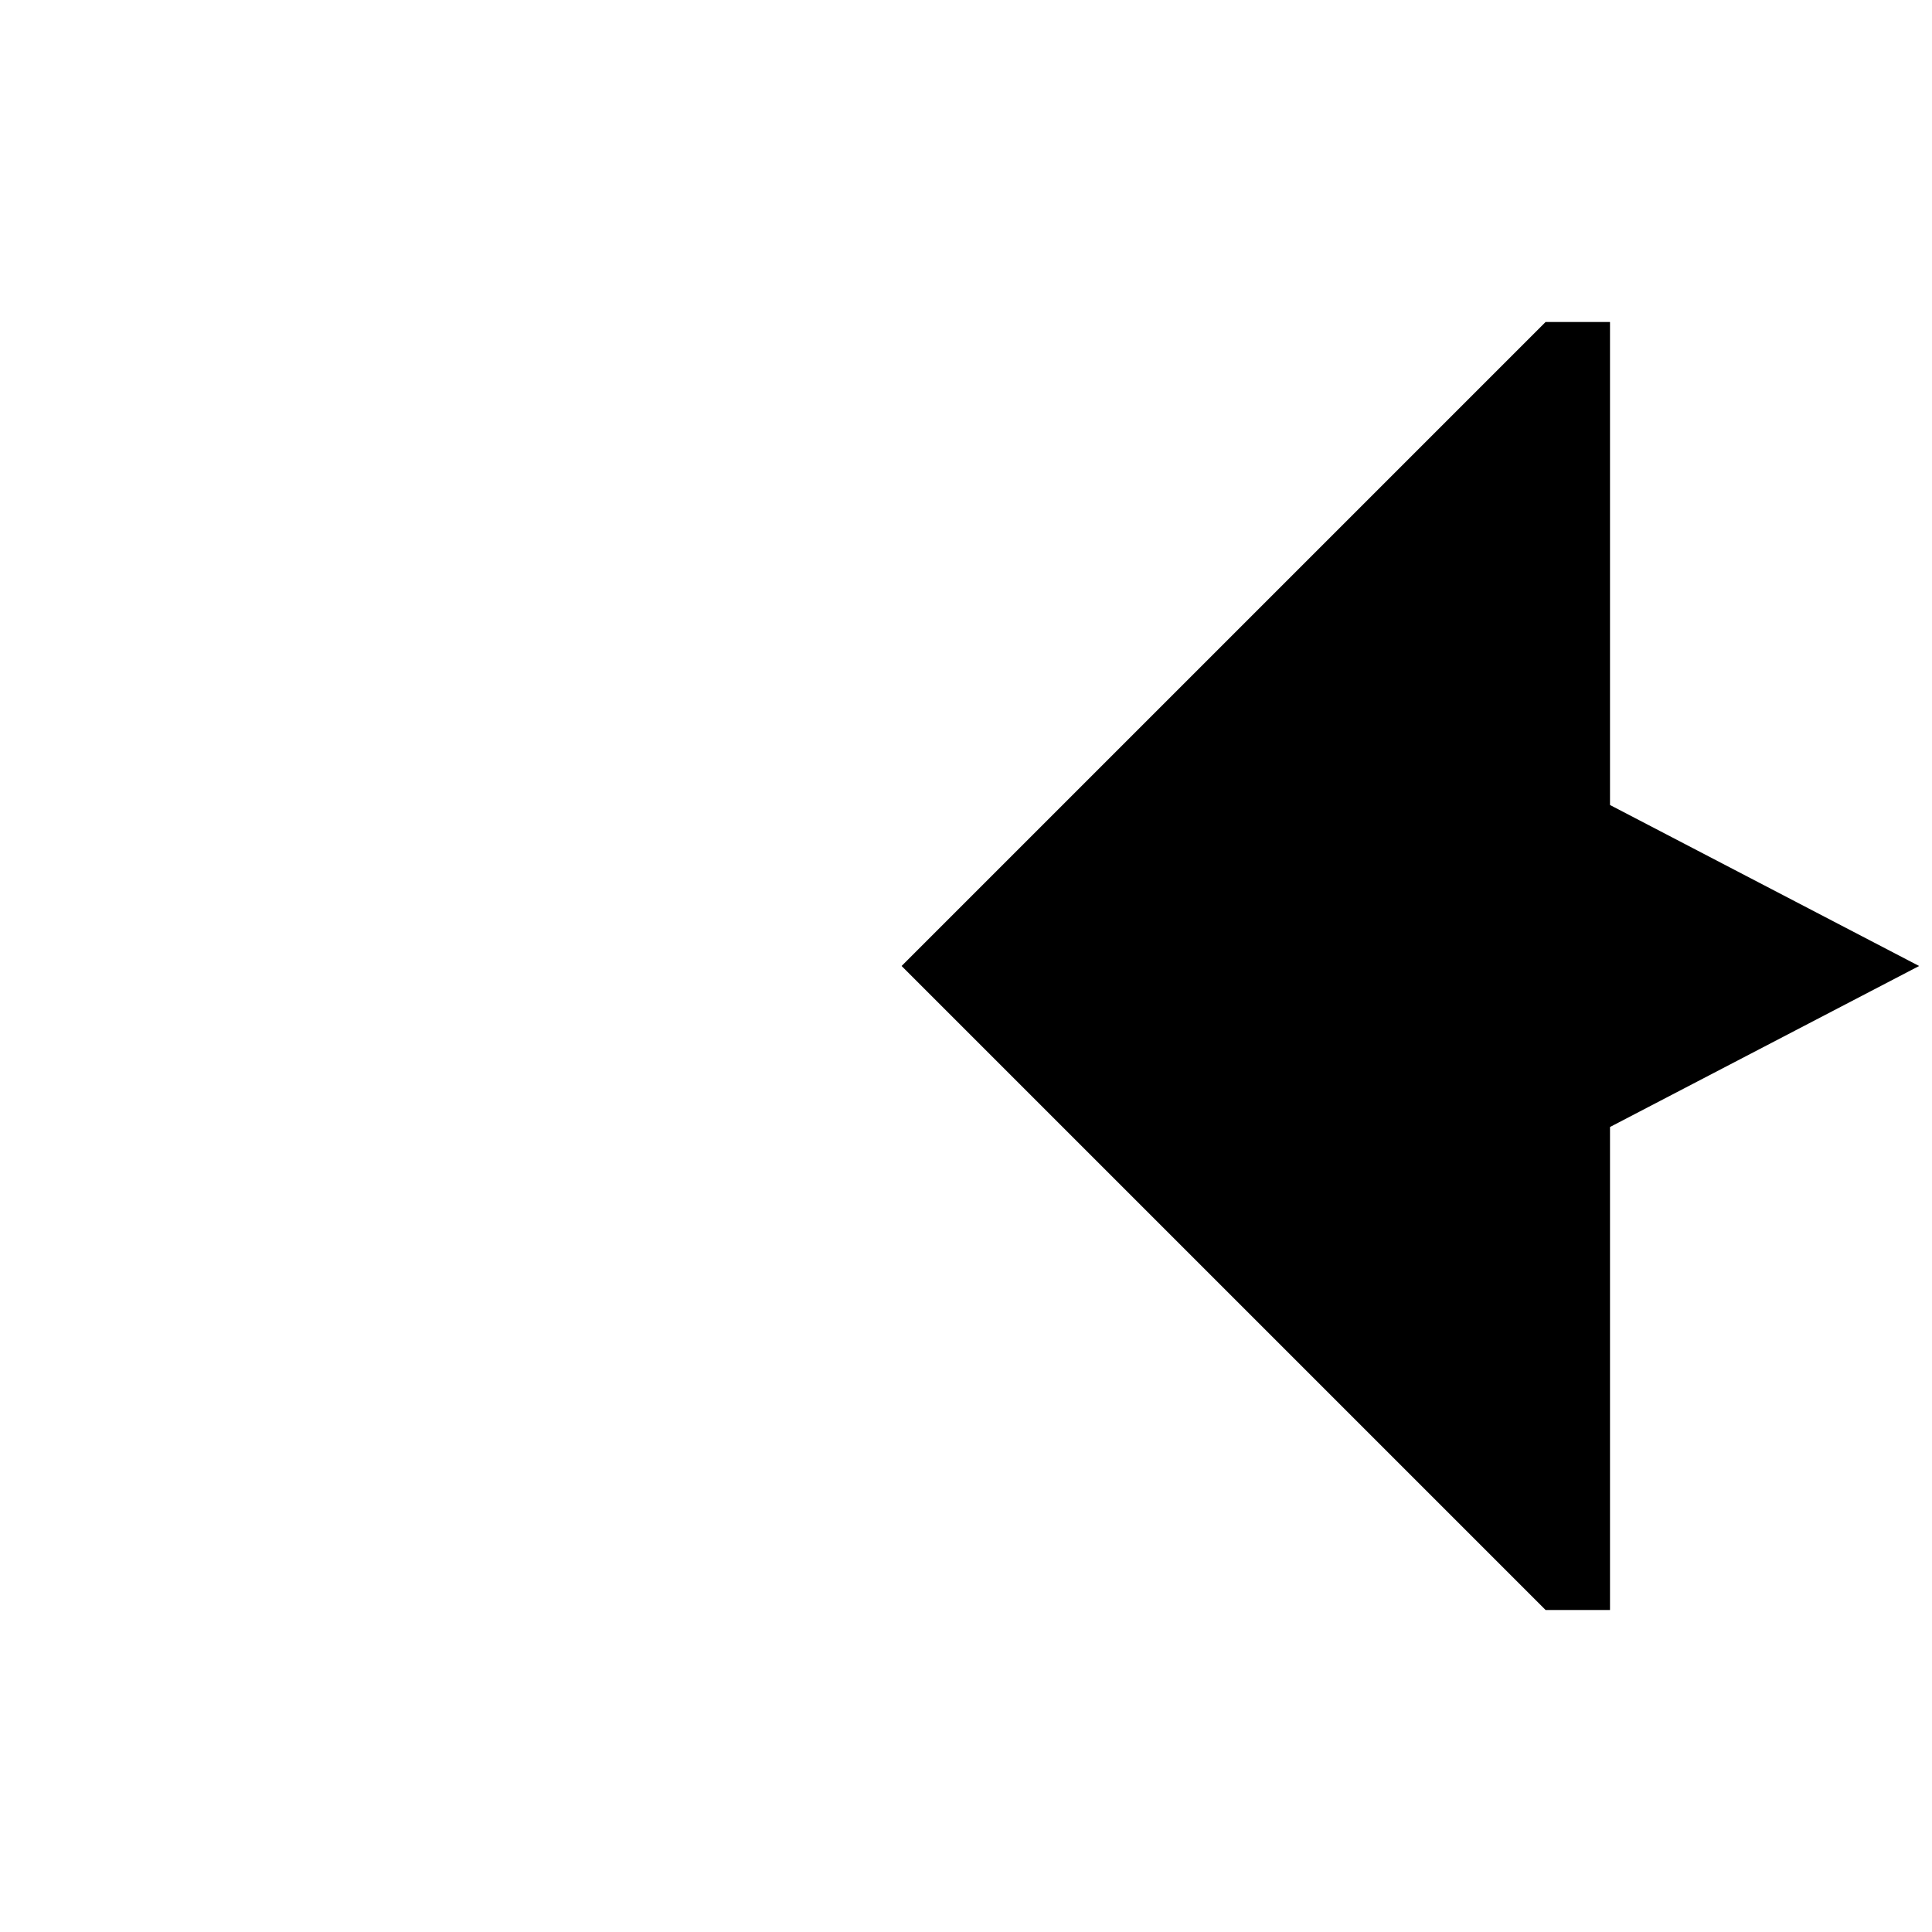
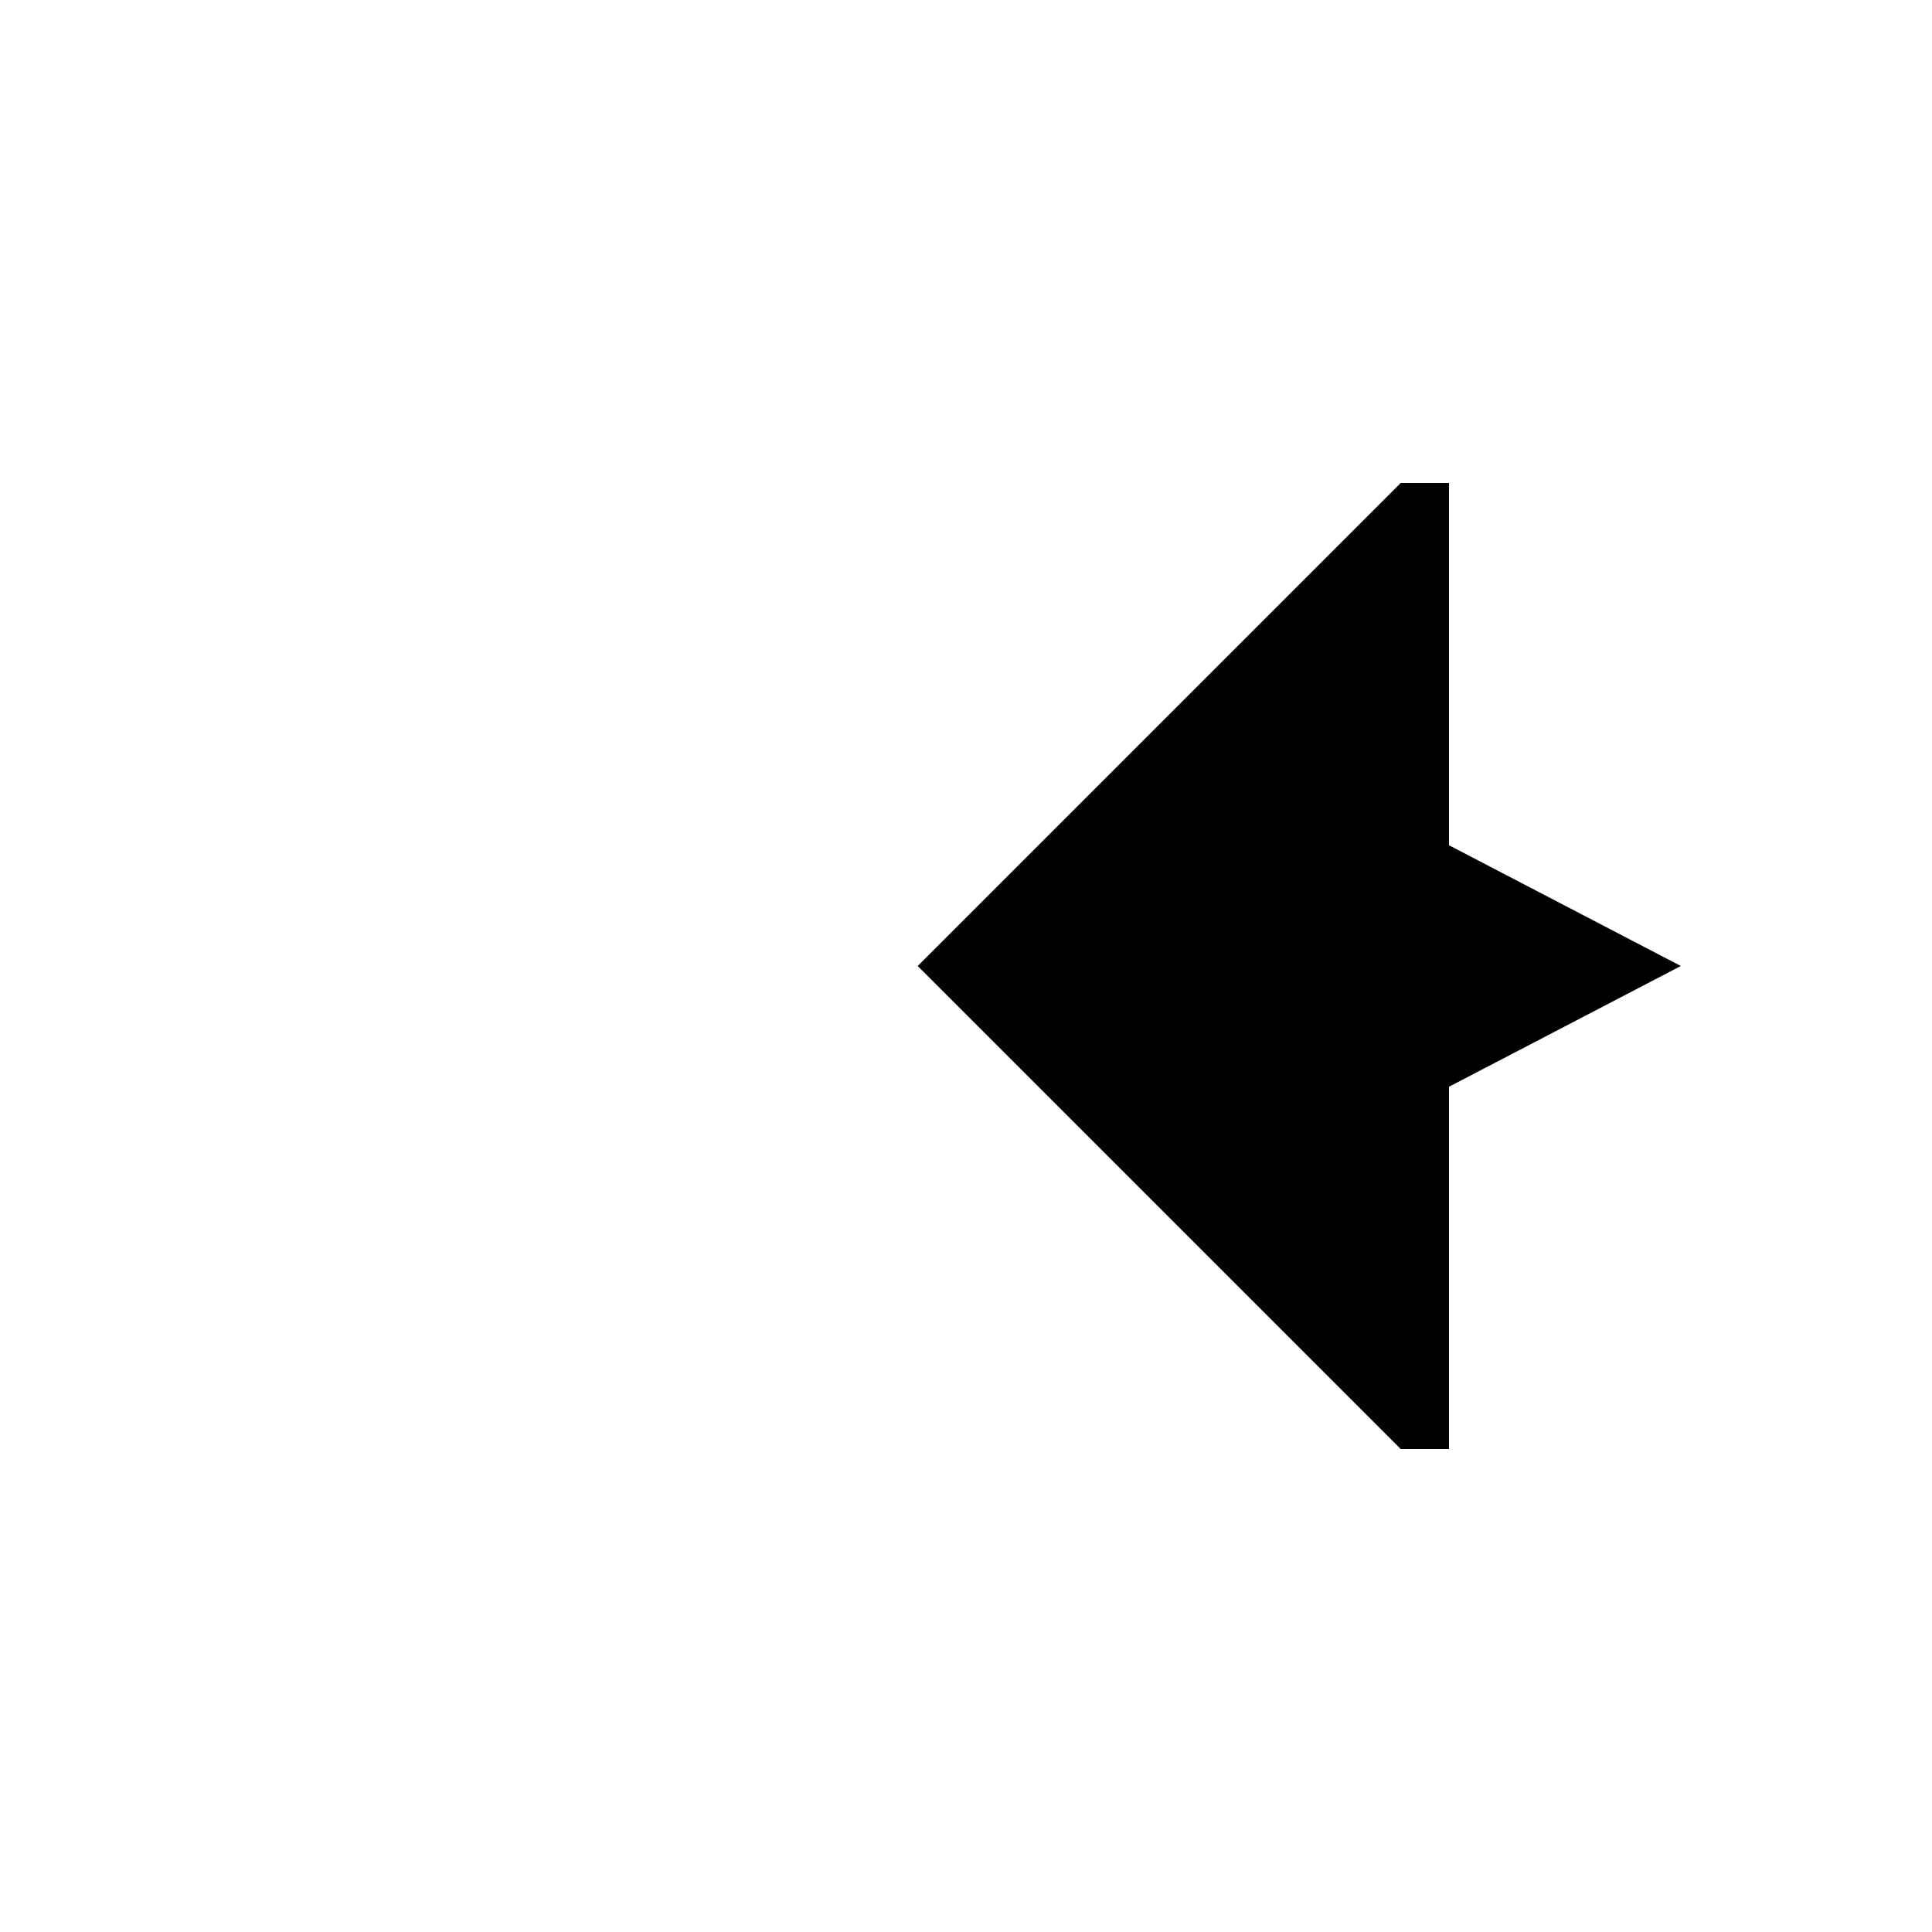
- <svg xmlns="http://www.w3.org/2000/svg" version="1.0" width="150" height="150" id="svg2">
+ <svg xmlns="http://www.w3.org/2000/svg" version="1.0" width="200" height="200" id="svg2">
  <defs id="defs4" />
-   <path d="M 120,25 L 70,75 L 120,125 L 125,125 L 125,87.5 L 149,75 L 125,62.5 L 125,25 L 120,25 z" id="rect2385" style="fill:#000000;fill-opacity:1;stroke:none;stroke-width:2;stroke-linecap:round;stroke-linejoin:round;stroke-miterlimit:4;stroke-opacity:1" />
+   <path d="M 145,50 L 95,100 L 145,150 L 150,150 L 150,112.5 L 174,100 L 150,87.5 L 150,50 L 145,50 z " style="fill:#000000;fill-opacity:1;stroke:none;stroke-width:2;stroke-linecap:round;stroke-linejoin:round;stroke-miterlimit:4;stroke-opacity:1" id="rect2385" />
</svg>
